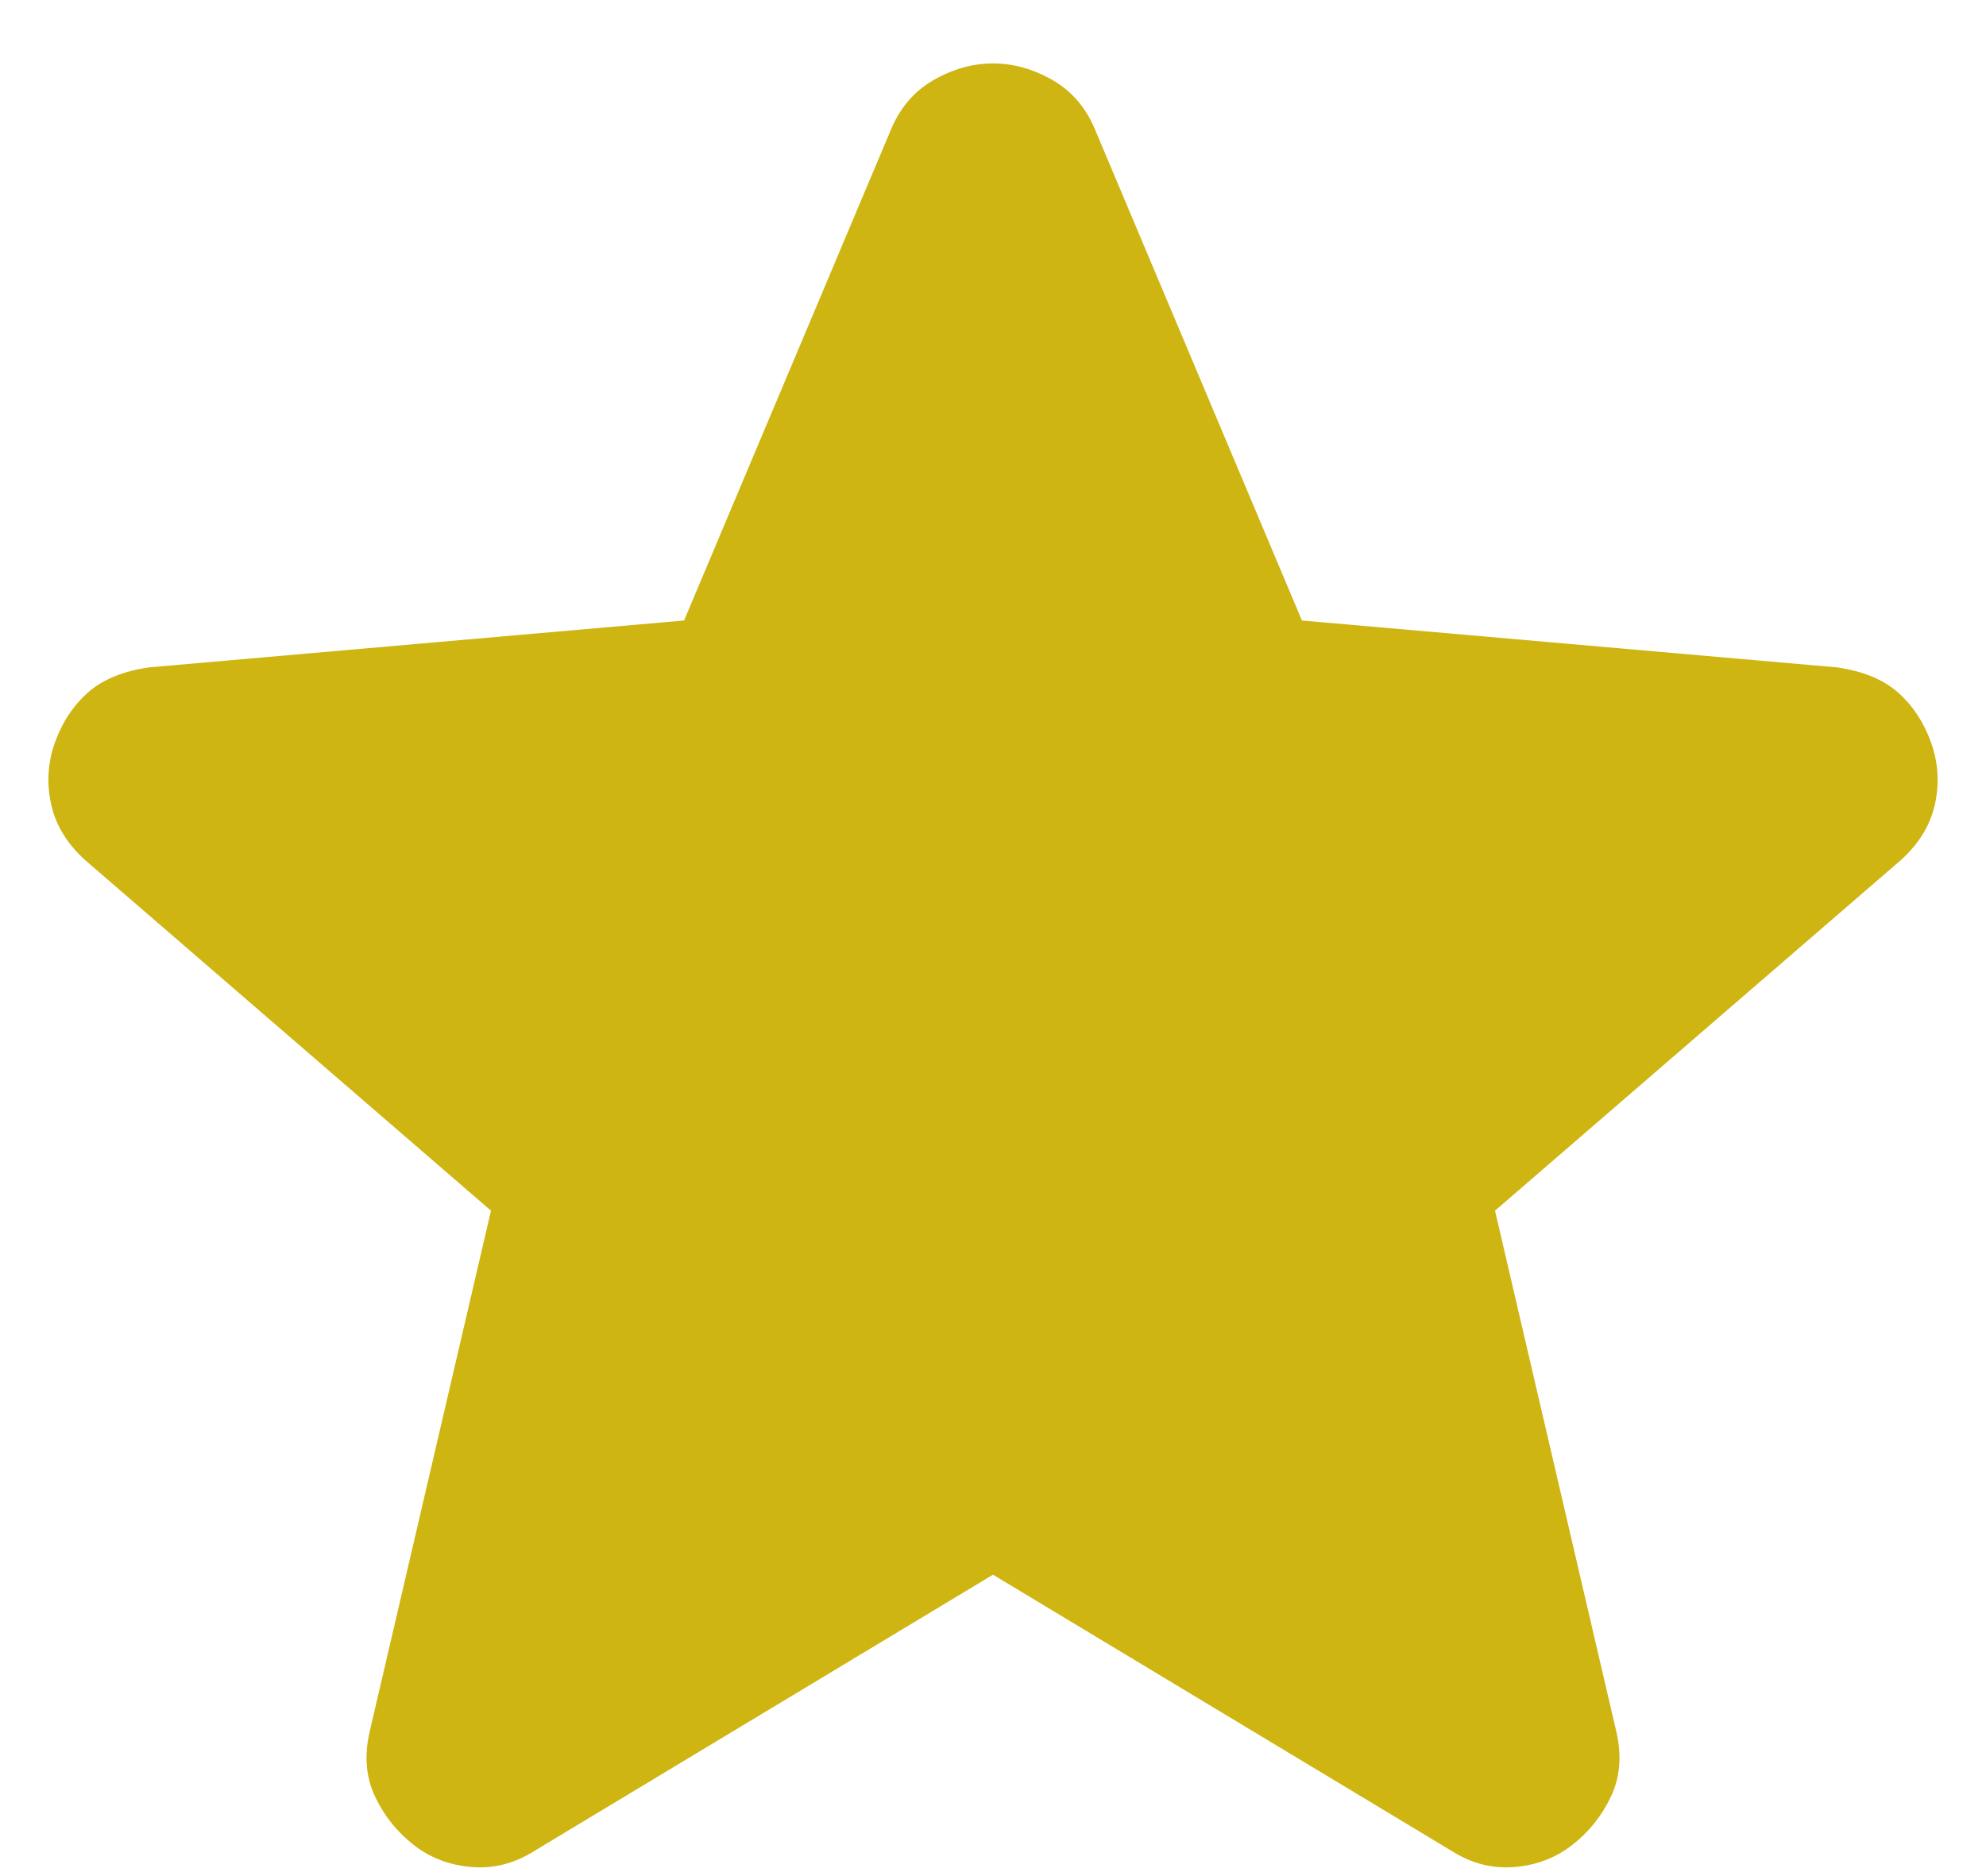
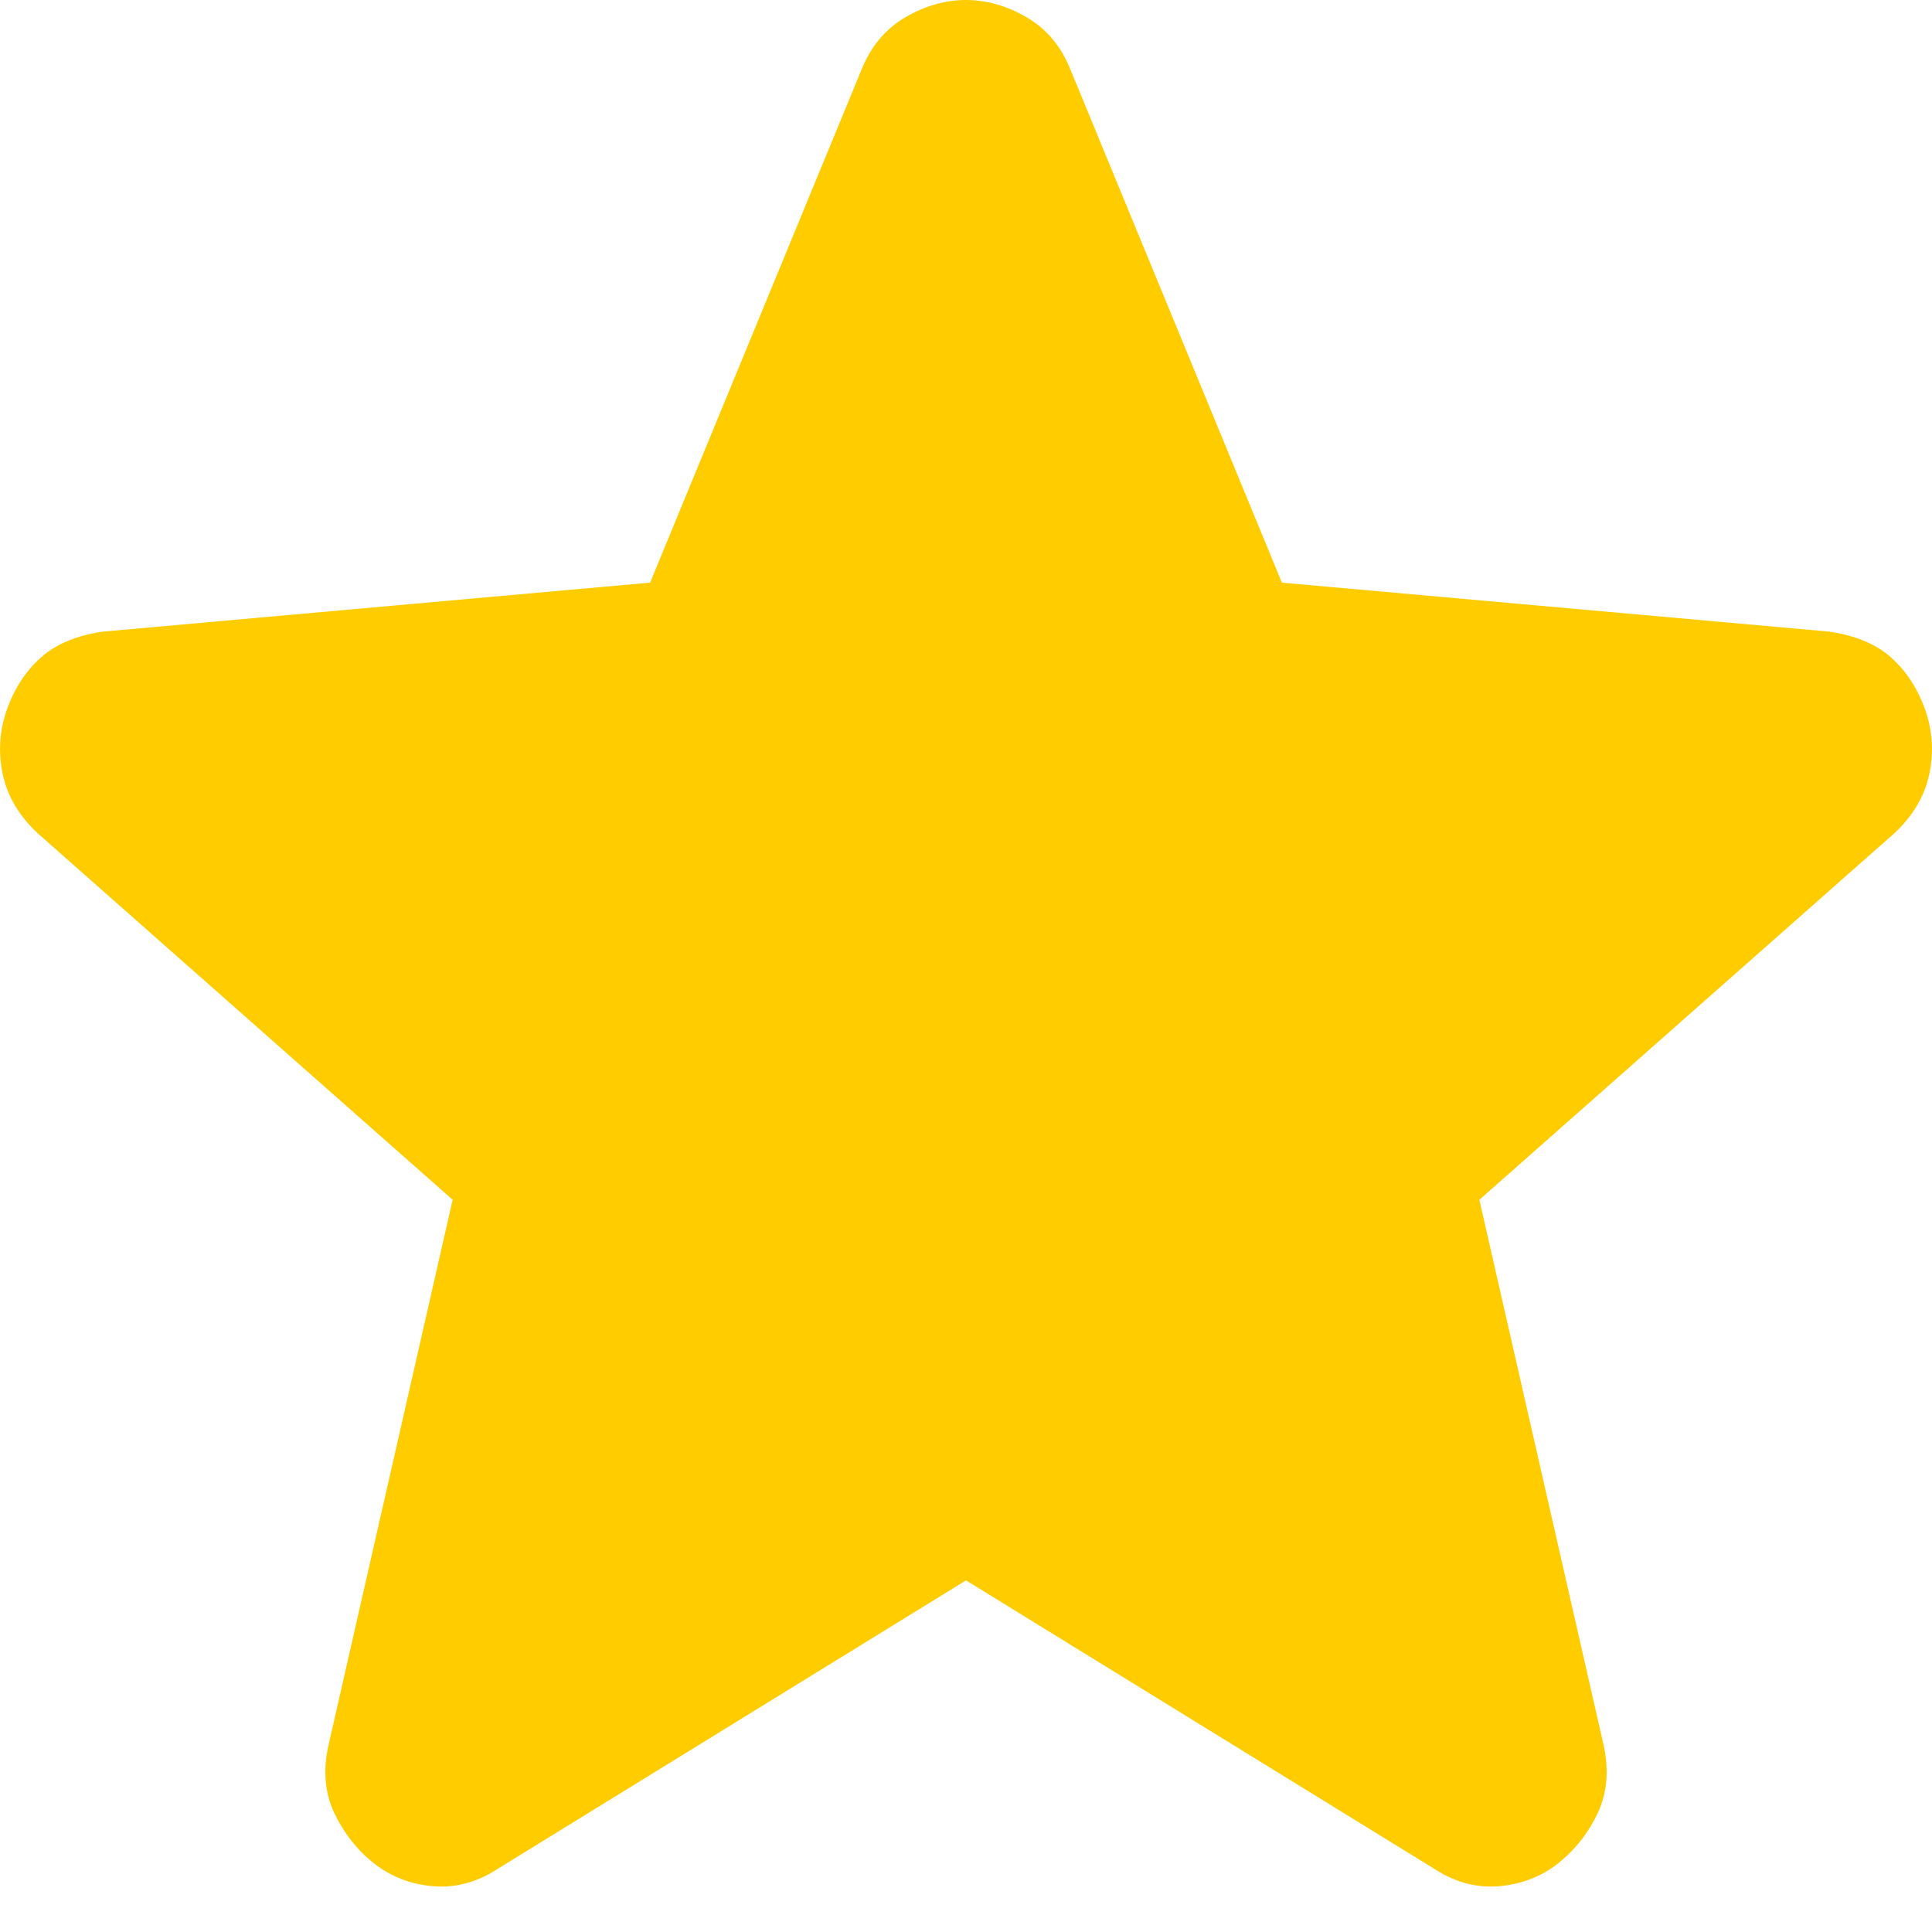
- <svg xmlns="http://www.w3.org/2000/svg" width="18" height="17" viewBox="0 0 18 17" fill="none">
-   <path d="M9 14.275L4.85 16.775C4.667 16.892 4.475 16.942 4.275 16.925C4.075 16.909 3.9 16.842 3.75 16.725C3.6 16.608 3.483 16.463 3.4 16.288C3.317 16.113 3.3 15.917 3.35 15.7L4.45 10.975L0.775 7.8C0.608 7.65 0.504 7.479 0.463 7.288C0.421 7.096 0.433 6.909 0.5 6.725C0.567 6.542 0.667 6.392 0.8 6.275C0.933 6.159 1.117 6.084 1.35 6.05L6.2 5.625L8.075 1.175C8.158 0.975 8.288 0.825 8.463 0.725C8.638 0.625 8.817 0.575 9 0.575C9.183 0.575 9.363 0.625 9.538 0.725C9.713 0.825 9.842 0.975 9.925 1.175L11.8 5.625L16.65 6.05C16.883 6.084 17.067 6.159 17.2 6.275C17.333 6.392 17.433 6.542 17.5 6.725C17.567 6.909 17.579 7.096 17.538 7.288C17.496 7.479 17.392 7.65 17.225 7.8L13.55 10.975L14.65 15.7C14.7 15.917 14.683 16.113 14.6 16.288C14.517 16.463 14.4 16.608 14.25 16.725C14.1 16.842 13.925 16.909 13.725 16.925C13.525 16.942 13.333 16.892 13.15 16.775L9 14.275Z" fill="#CEB512" />
+ <svg xmlns="http://www.w3.org/2000/svg" width="16" height="16" viewBox="0 0 14 14" fill="none">
+   <path d="M7 11.452L3.607 13.542C3.457 13.64 3.3 13.682 3.137 13.668C2.973 13.654 2.83 13.598 2.708 13.501C2.585 13.403 2.49 13.281 2.421 13.135C2.353 12.989 2.34 12.825 2.381 12.644L3.28 8.694L0.275 6.04C0.139 5.914 0.054 5.771 0.02 5.611C-0.014 5.451 -0.004 5.294 0.05 5.141C0.105 4.988 0.187 4.862 0.296 4.765C0.405 4.667 0.555 4.605 0.745 4.577L4.711 4.222L6.244 0.502C6.312 0.334 6.417 0.209 6.561 0.125C6.704 0.042 6.85 0 7 0C7.15 0 7.296 0.042 7.439 0.125C7.583 0.209 7.688 0.334 7.756 0.502L9.289 4.222L13.255 4.577C13.445 4.605 13.595 4.667 13.704 4.765C13.813 4.862 13.895 4.988 13.95 5.141C14.004 5.294 14.014 5.451 13.98 5.611C13.946 5.771 13.861 5.914 13.725 6.04L10.72 8.694L11.62 12.644C11.66 12.825 11.647 12.989 11.579 13.135C11.511 13.281 11.415 13.403 11.293 13.501C11.17 13.598 11.027 13.654 10.863 13.668C10.7 13.682 10.543 13.64 10.393 13.542L7 11.452Z" fill="#FFCC00" />
</svg>
